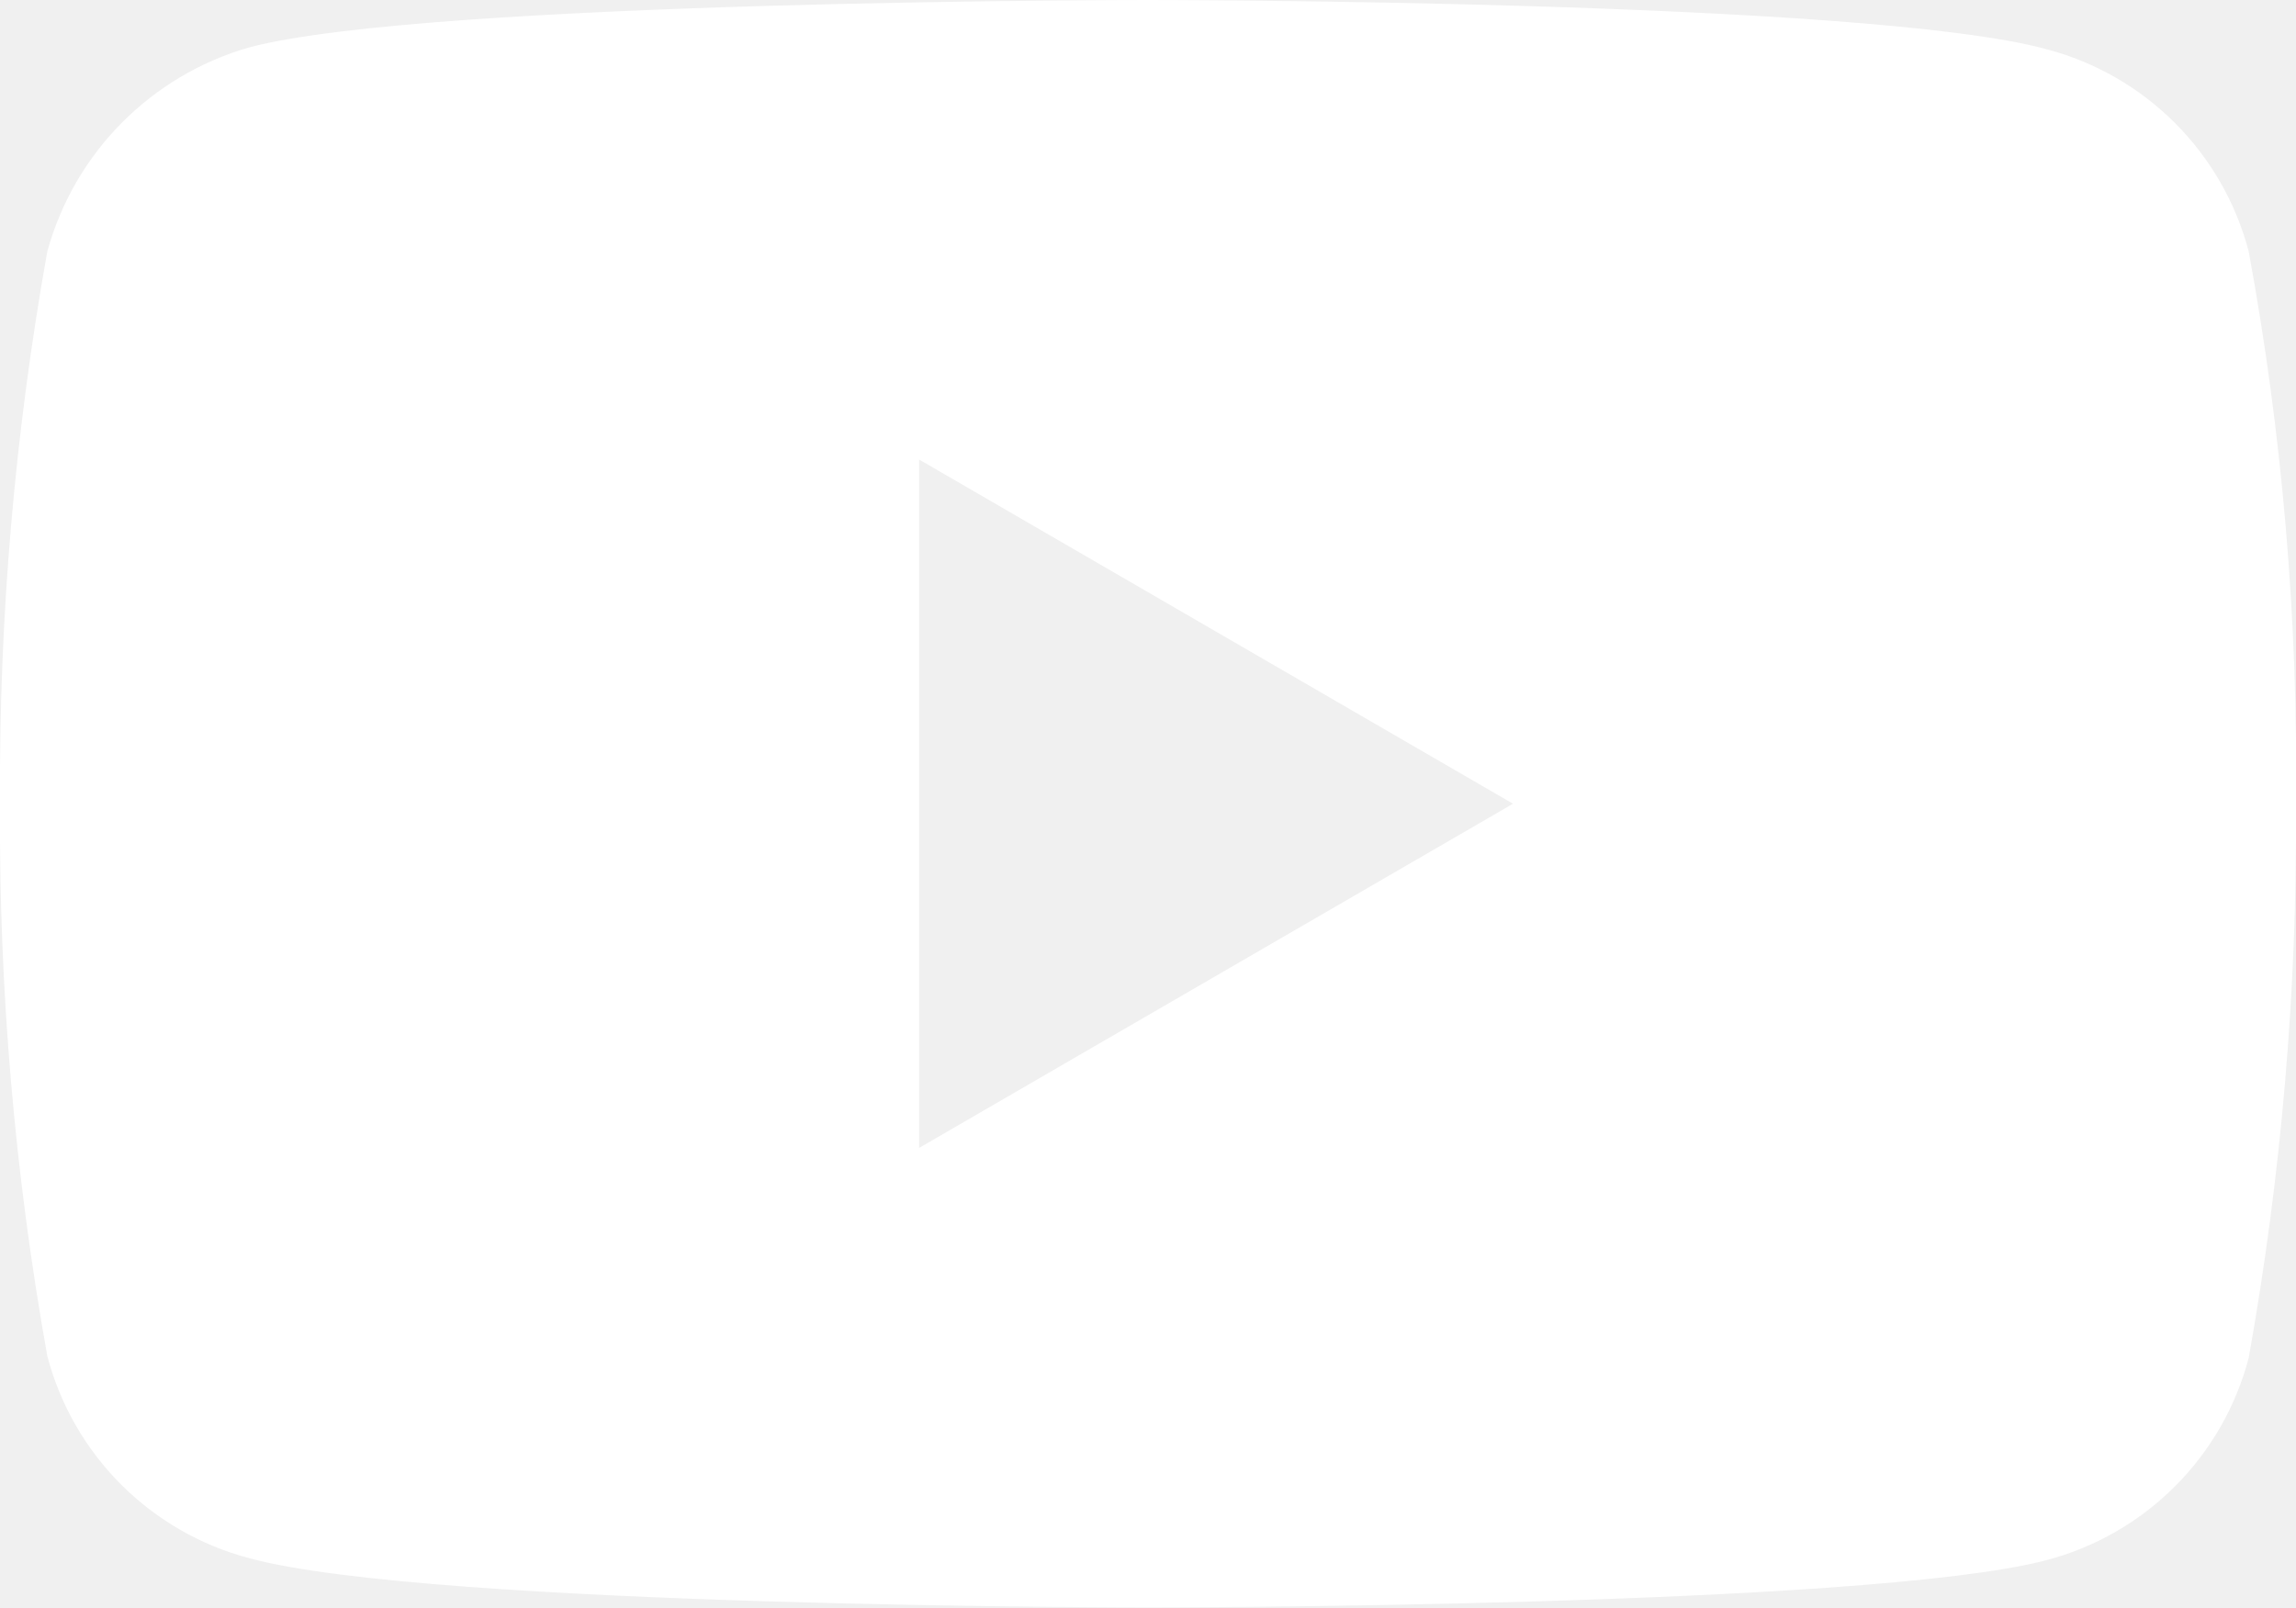
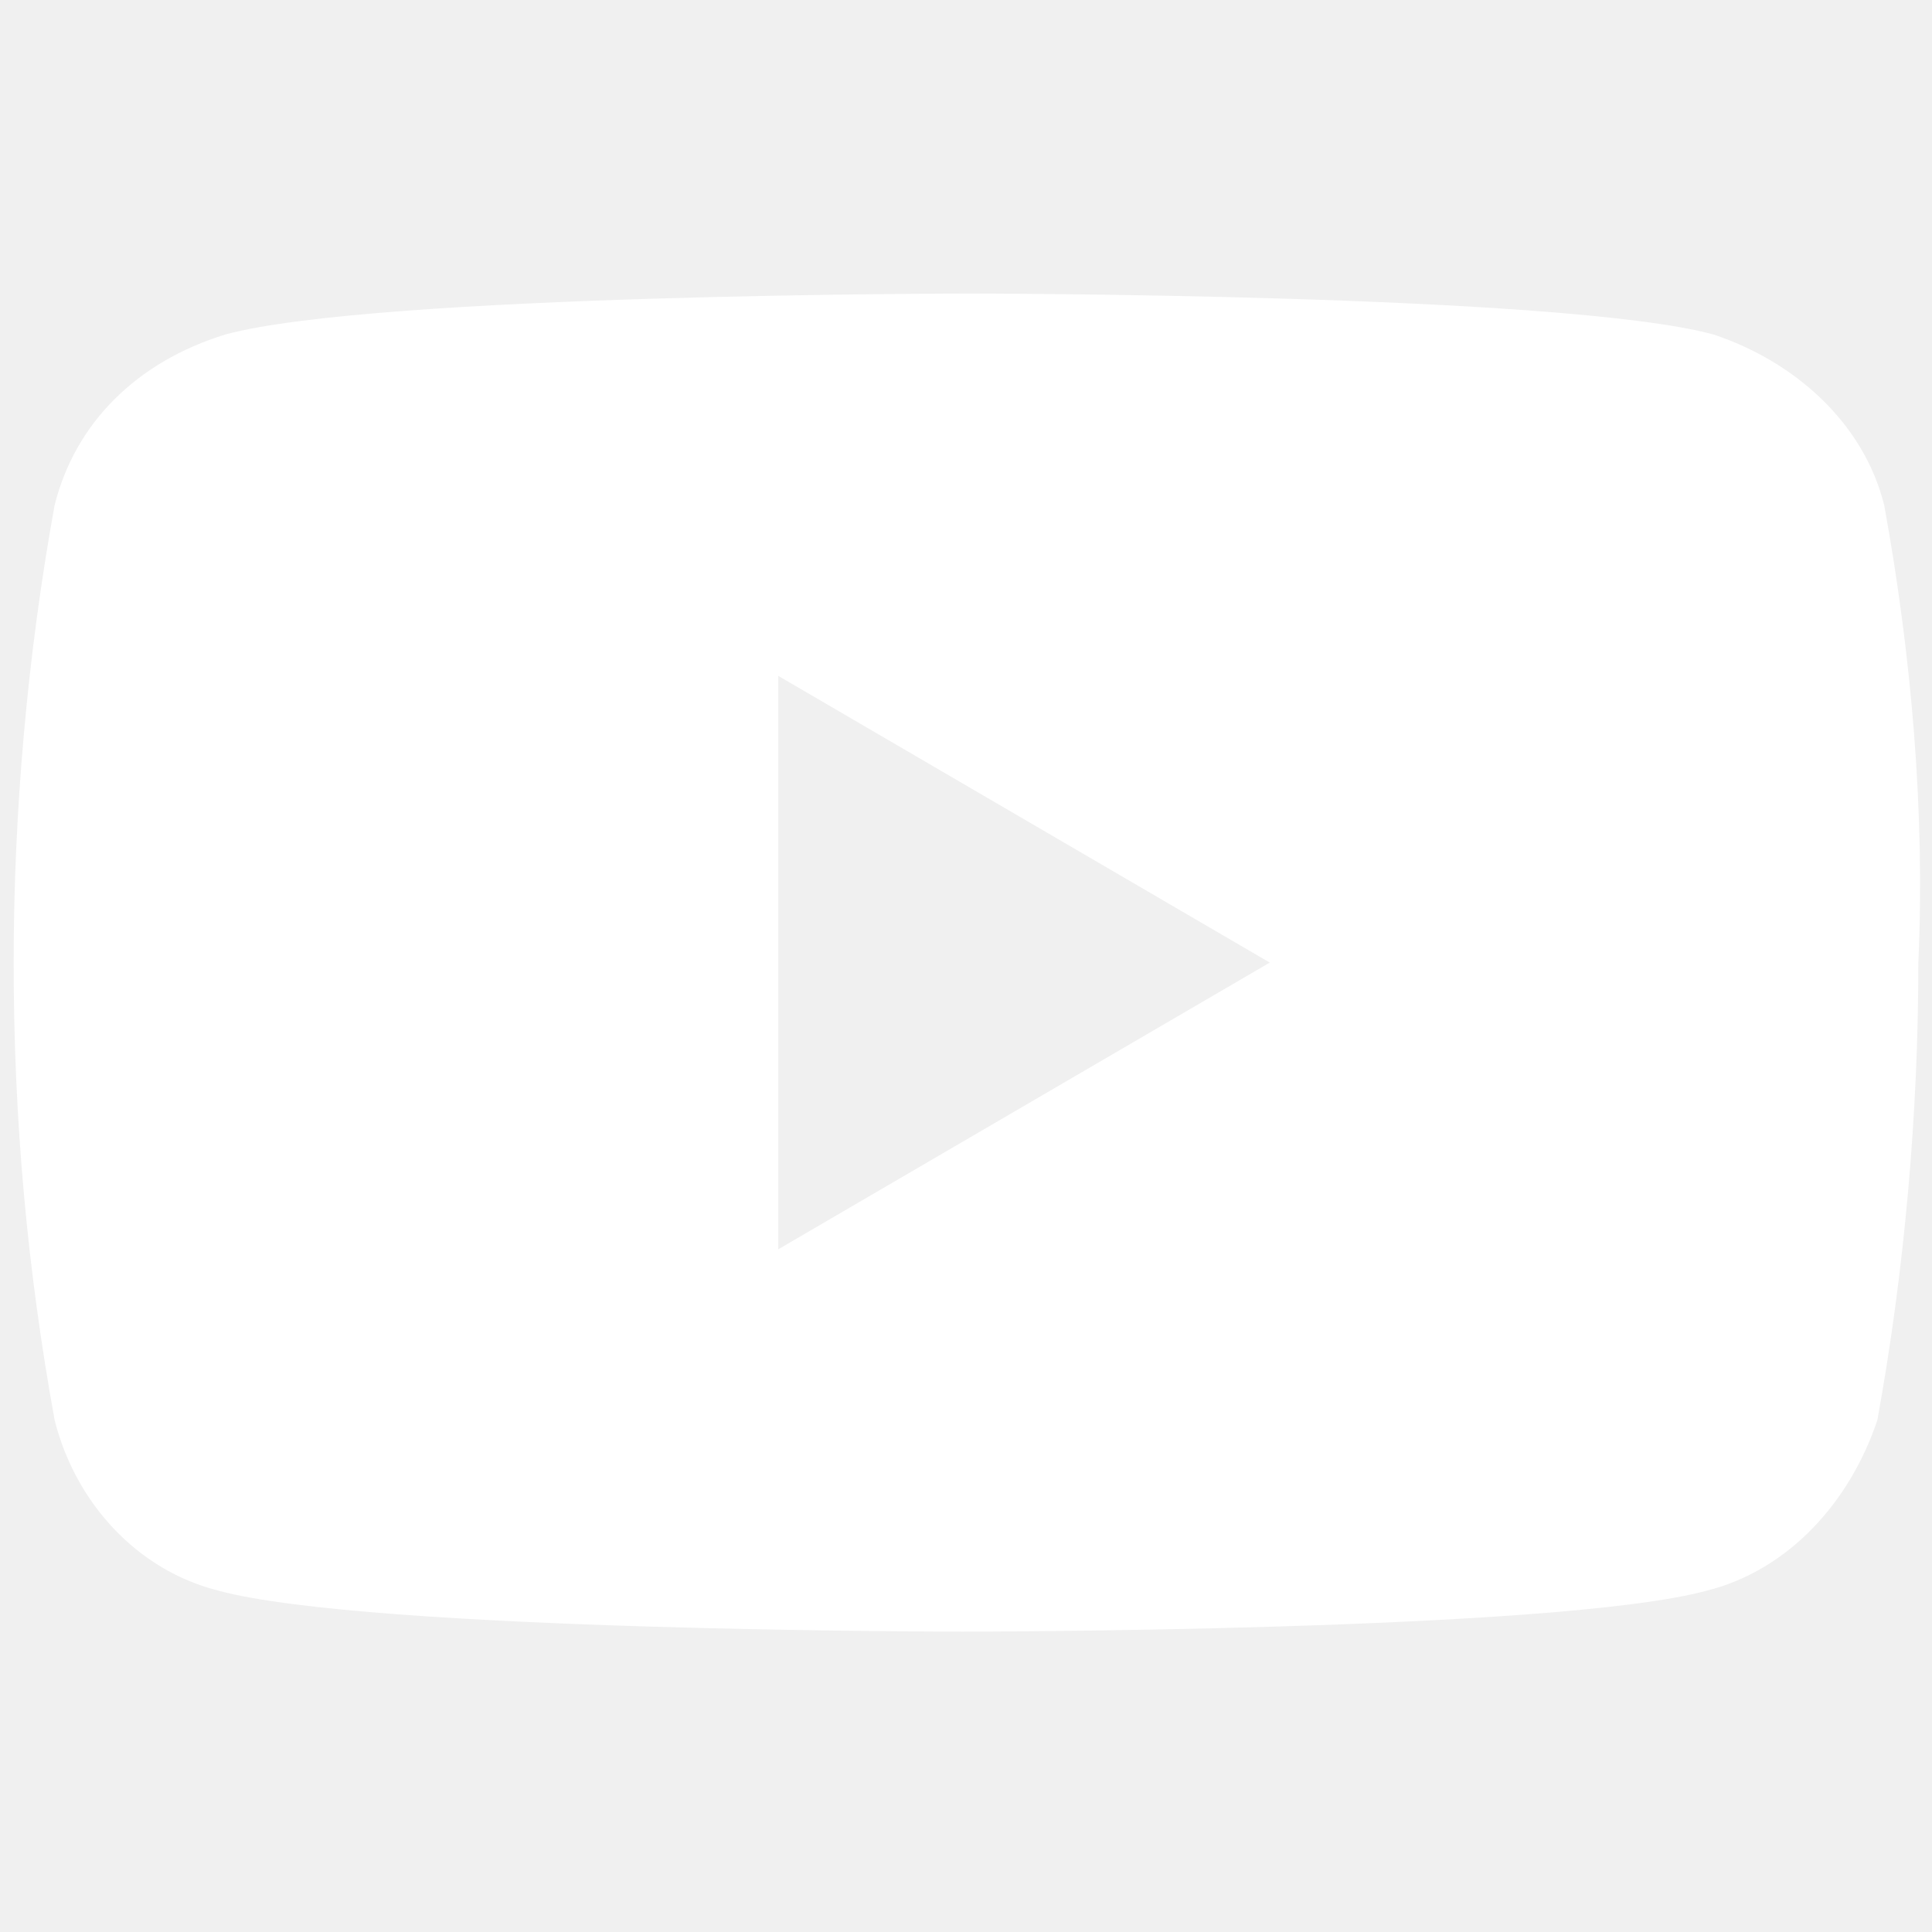
- <svg xmlns="http://www.w3.org/2000/svg" viewBox="0 0 24.28 17">
-   <defs>
-     <style>.cls-1{fill:#fff;}</style>
-   </defs>
-   <g id="Capa_2" data-name="Capa 2">
+ <svg xmlns="http://www.w3.org/2000/svg" version="1.1" id="Capa_1" x="0px" y="0px" viewBox="0 0 28.3 28.3" style="enable-background:new 0 0 28.3 28.3;" xml:space="preserve">
+   <style type="text/css">
+ 	.st0{fill:#FFFFFF;}
+ </style>
+   <g id="Capa_2_1_">
    <g id="Web">
-       <g id="_01_Index" data-name="01 Index">
+       <g id="_01_Index">
        <g id="Footer">
-           <g id="iconos_redes_sociales" data-name="iconos redes sociales">
-             <path id="youtube_icon" data-name="youtube icon" class="cls-1" d="M23.78,2.66A3,3,0,0,0,21.64.52C19.74,0,12.14,0,12.14,0s-7.6,0-9.5.5A3.1,3.1,0,0,0,.5,2.66,32.05,32.05,0,0,0,0,8.5a31.94,31.94,0,0,0,.5,5.84,3,3,0,0,0,2.14,2.14c1.92.52,9.5.52,9.5.52s7.6,0,9.5-.5a3,3,0,0,0,2.14-2.14,32.05,32.05,0,0,0,.5-5.84A30.44,30.44,0,0,0,23.78,2.66ZM9.72,12.14V4.86L16,8.5Z" />
+           <g id="iconos_redes_sociales">
+             <path id="youtube_icon" class="st0" d="M27.6,7.4c-0.3-1.2-1.3-2.1-2.5-2.5c-2.2-0.6-10.9-0.6-10.9-0.6s-8.7,0-10.9,0.6       C2,5.3,1.1,6.2,0.8,7.4c-0.4,2.2-0.6,4.5-0.6,6.7c0,2.3,0.2,4.5,0.6,6.7C1.1,22,2,23,3.2,23.3c2.2,0.6,10.9,0.6,10.9,0.6       s8.7,0,10.9-0.6c1.2-0.3,2.1-1.3,2.5-2.5c0.4-2.2,0.6-4.5,0.6-6.7C28.2,11.9,28,9.6,27.6,7.4z M11.4,18.3V9.9l7.2,4.2       L11.4,18.3z" />
          </g>
        </g>
      </g>
    </g>
  </g>
</svg>
